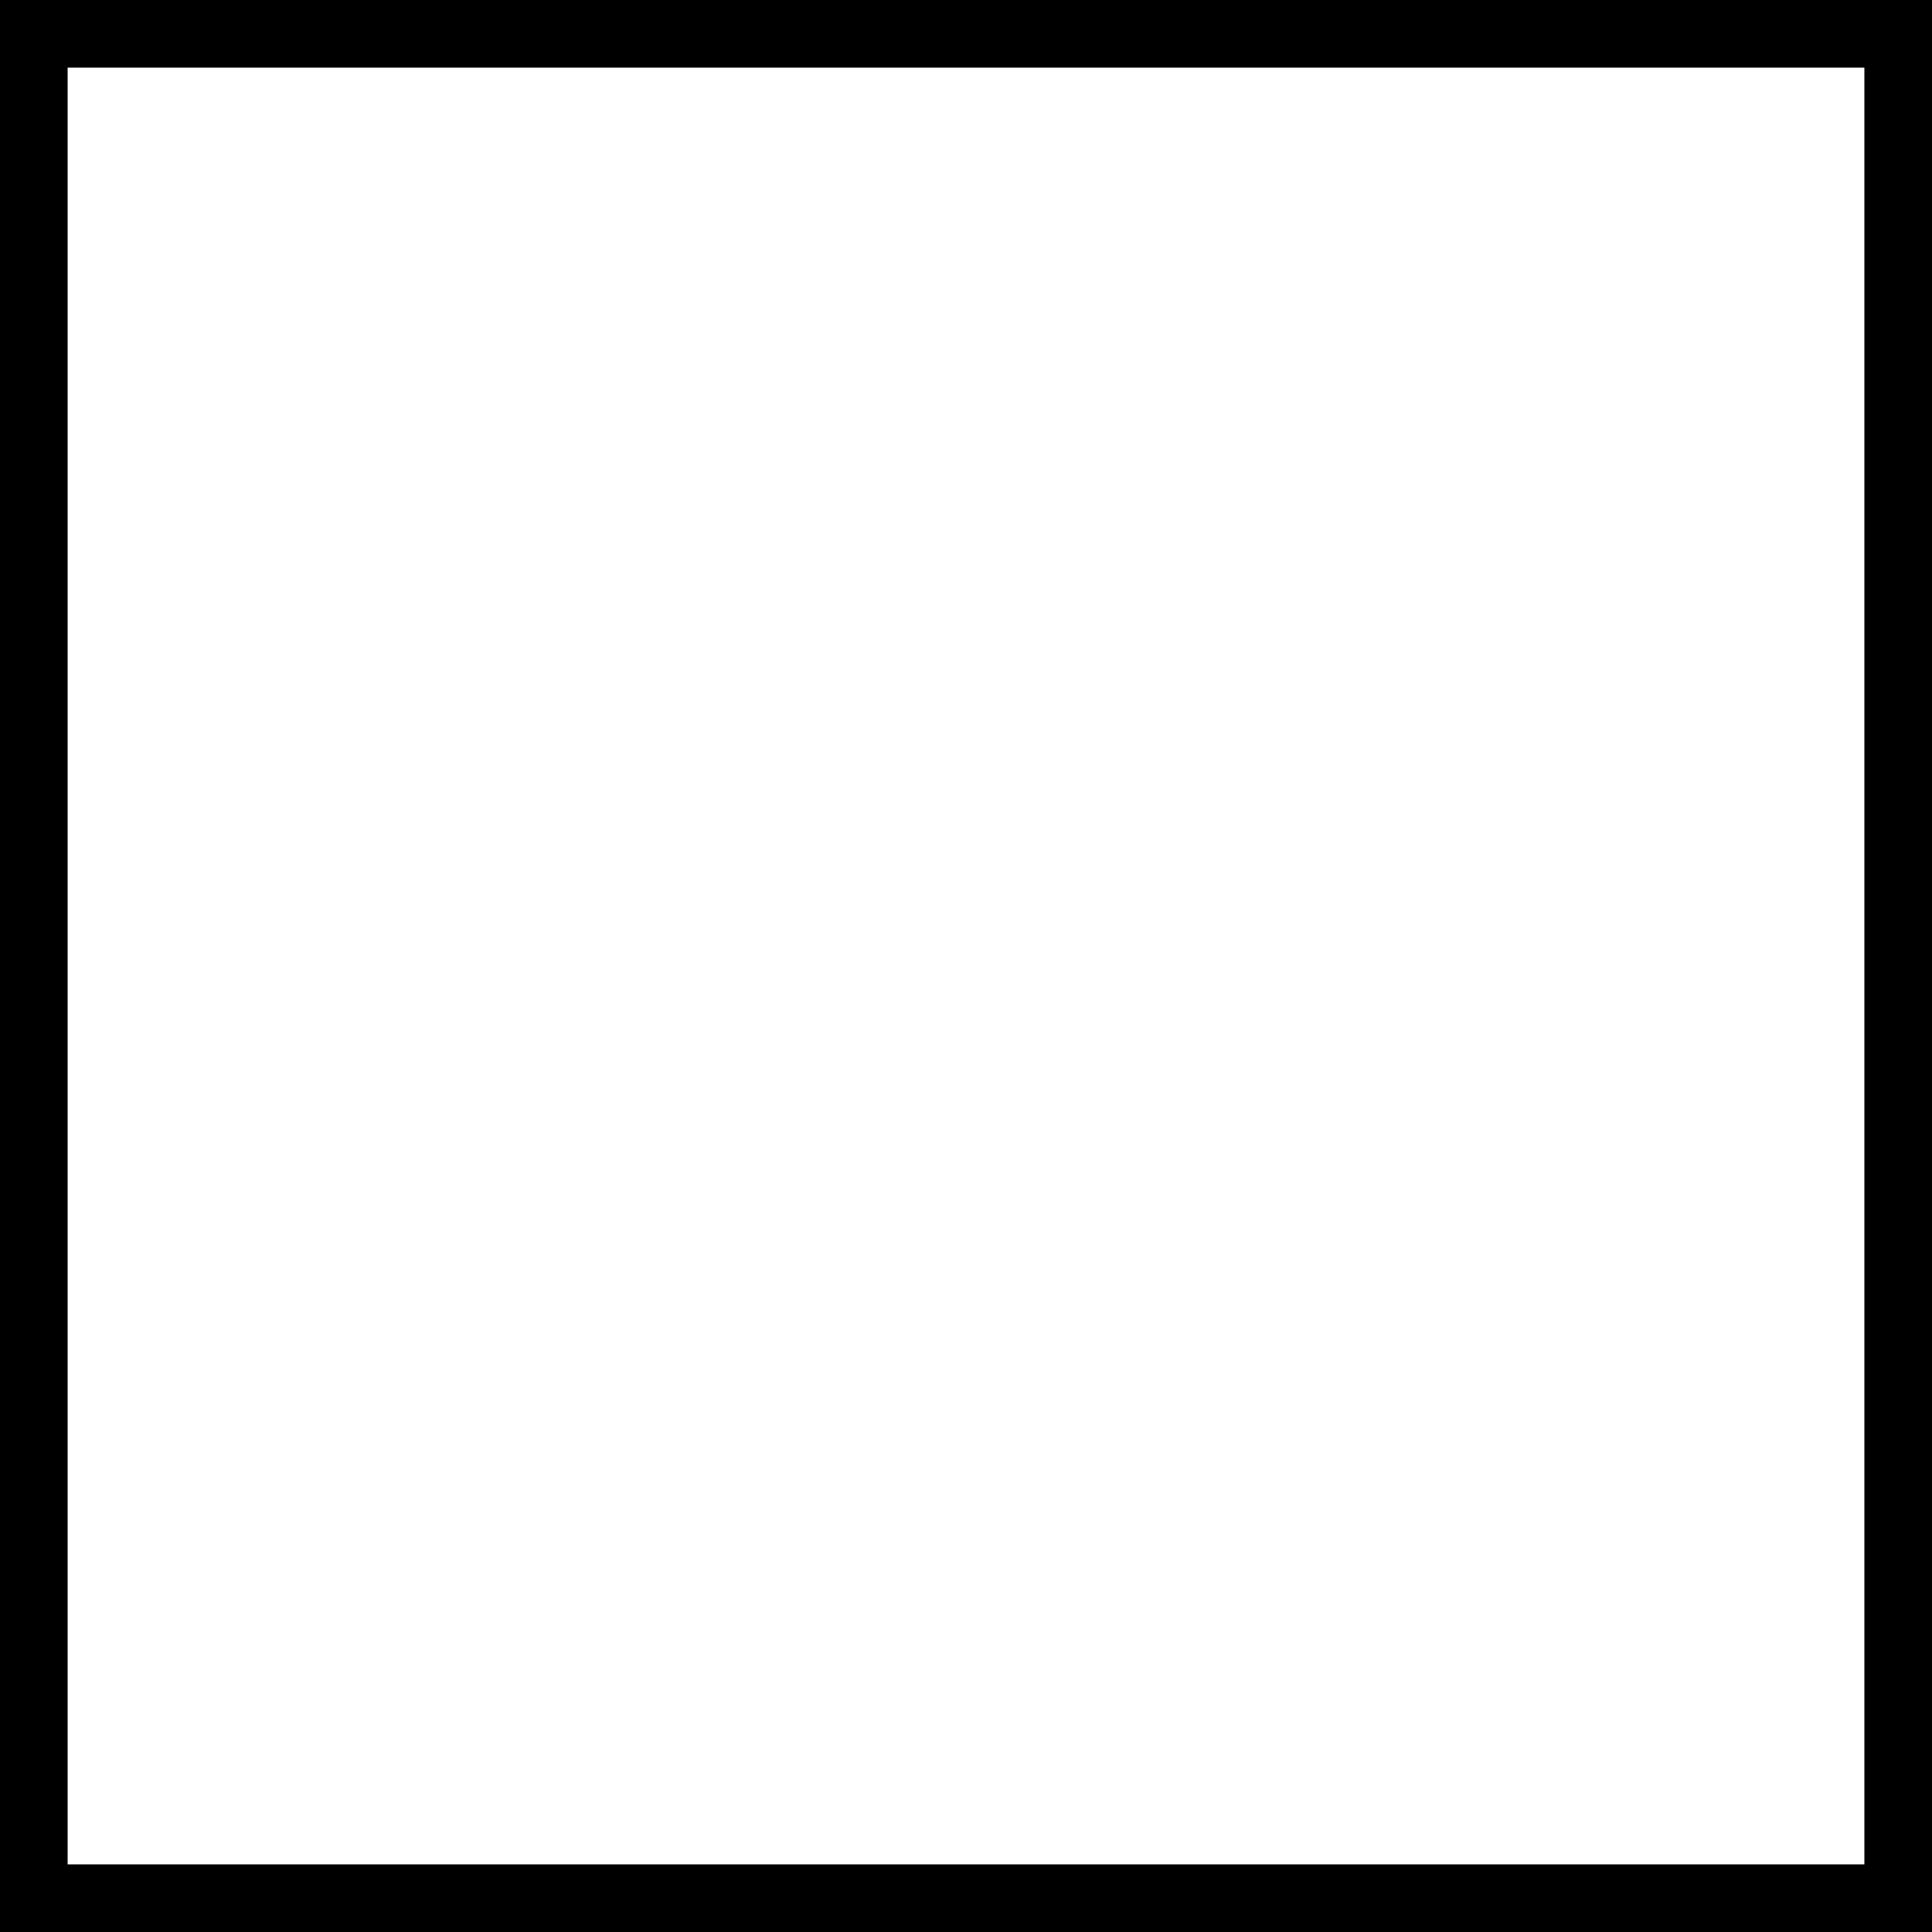
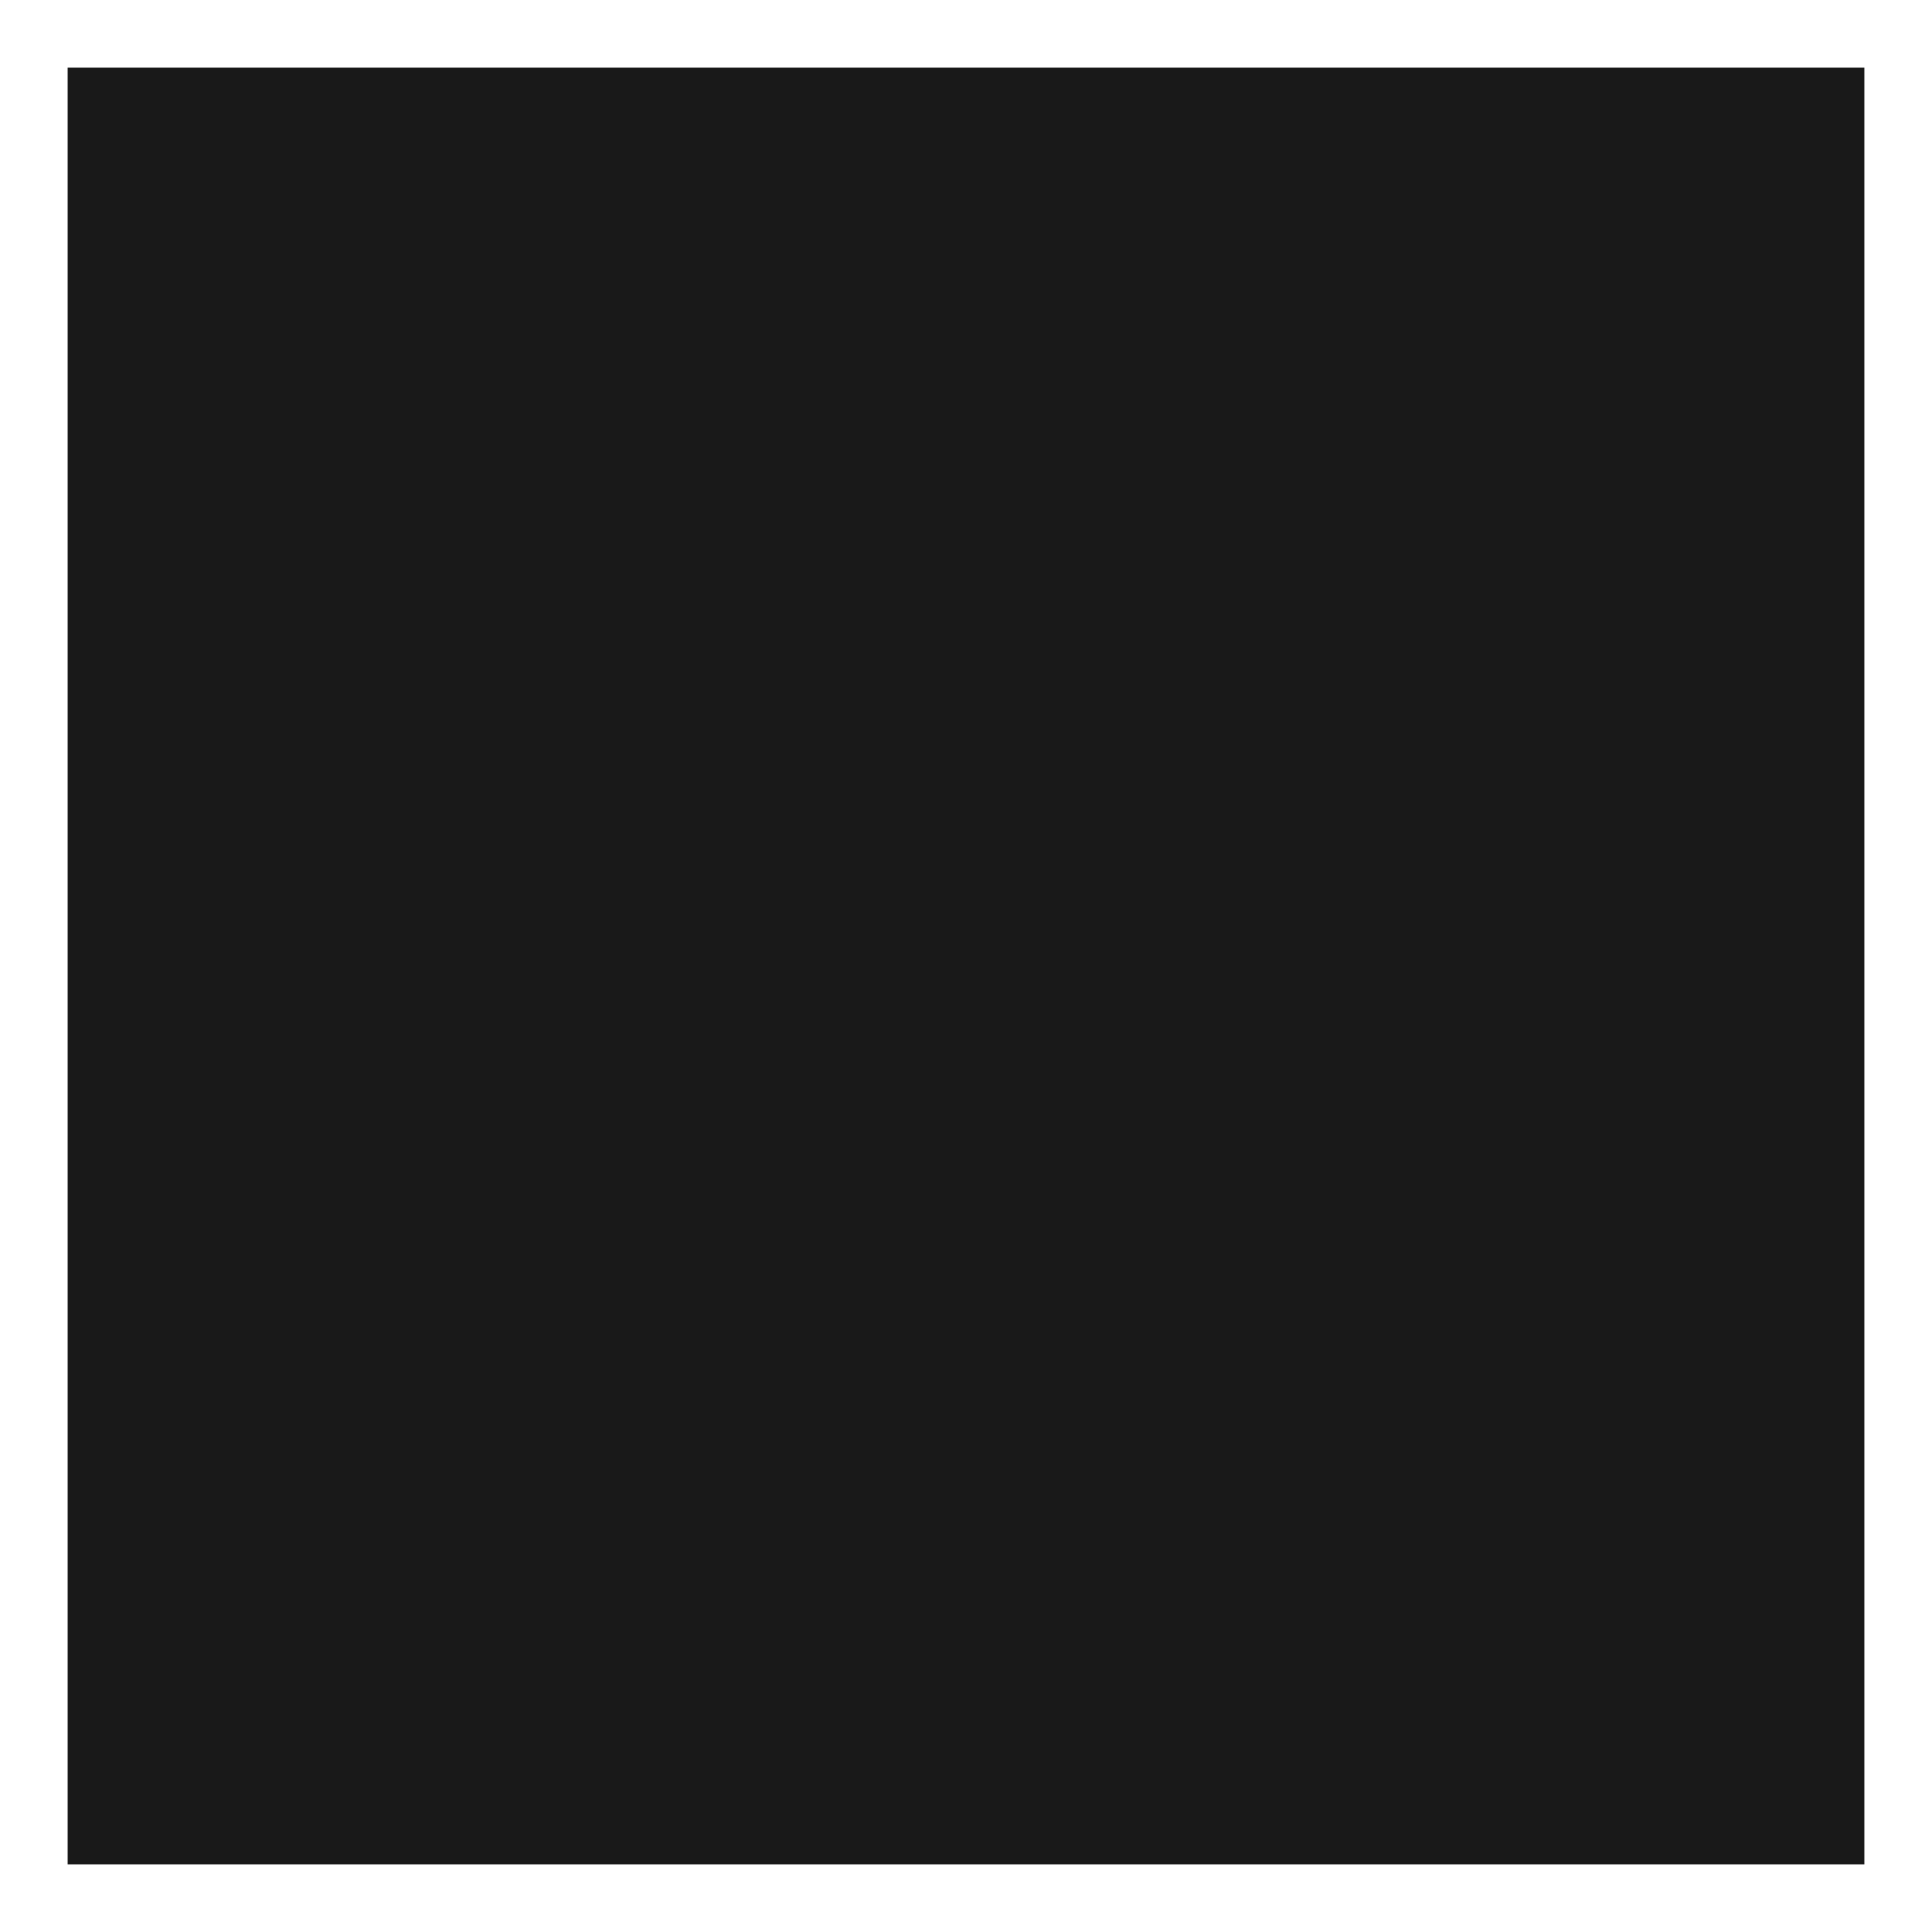
<svg xmlns="http://www.w3.org/2000/svg" id="Layer_1" version="1.1" viewBox="0 0 1000 1000">
  <defs>
    <style>
      .st0 {
        fill: #fff;
      }
+ 
+       .st1 {
+         fill: #191919;
+       }
    </style>
  </defs>
-   <rect class="st0" width="1000" height="1000" />
-   <rect width="35" height="1000" />
-   <rect x="965" width="35" height="1000" />
-   <rect x="482.5" y="-482.5" width="35" height="1000" transform="translate(517.5 -482.5) rotate(90)" />
-   <rect x="482.5" y="482.5" width="35" height="1000" transform="translate(1482.5 482.5) rotate(90)" />
+   <rect class="st1" width="1000" height="1000" />
+   <rect class="st0" width="35" height="1000" />
+   <rect class="st0" x="965" width="35" height="1000" />
+   <rect class="st0" width="1000" height="35" />
+   <rect class="st0" y="965" width="1000" height="35" />
</svg>
